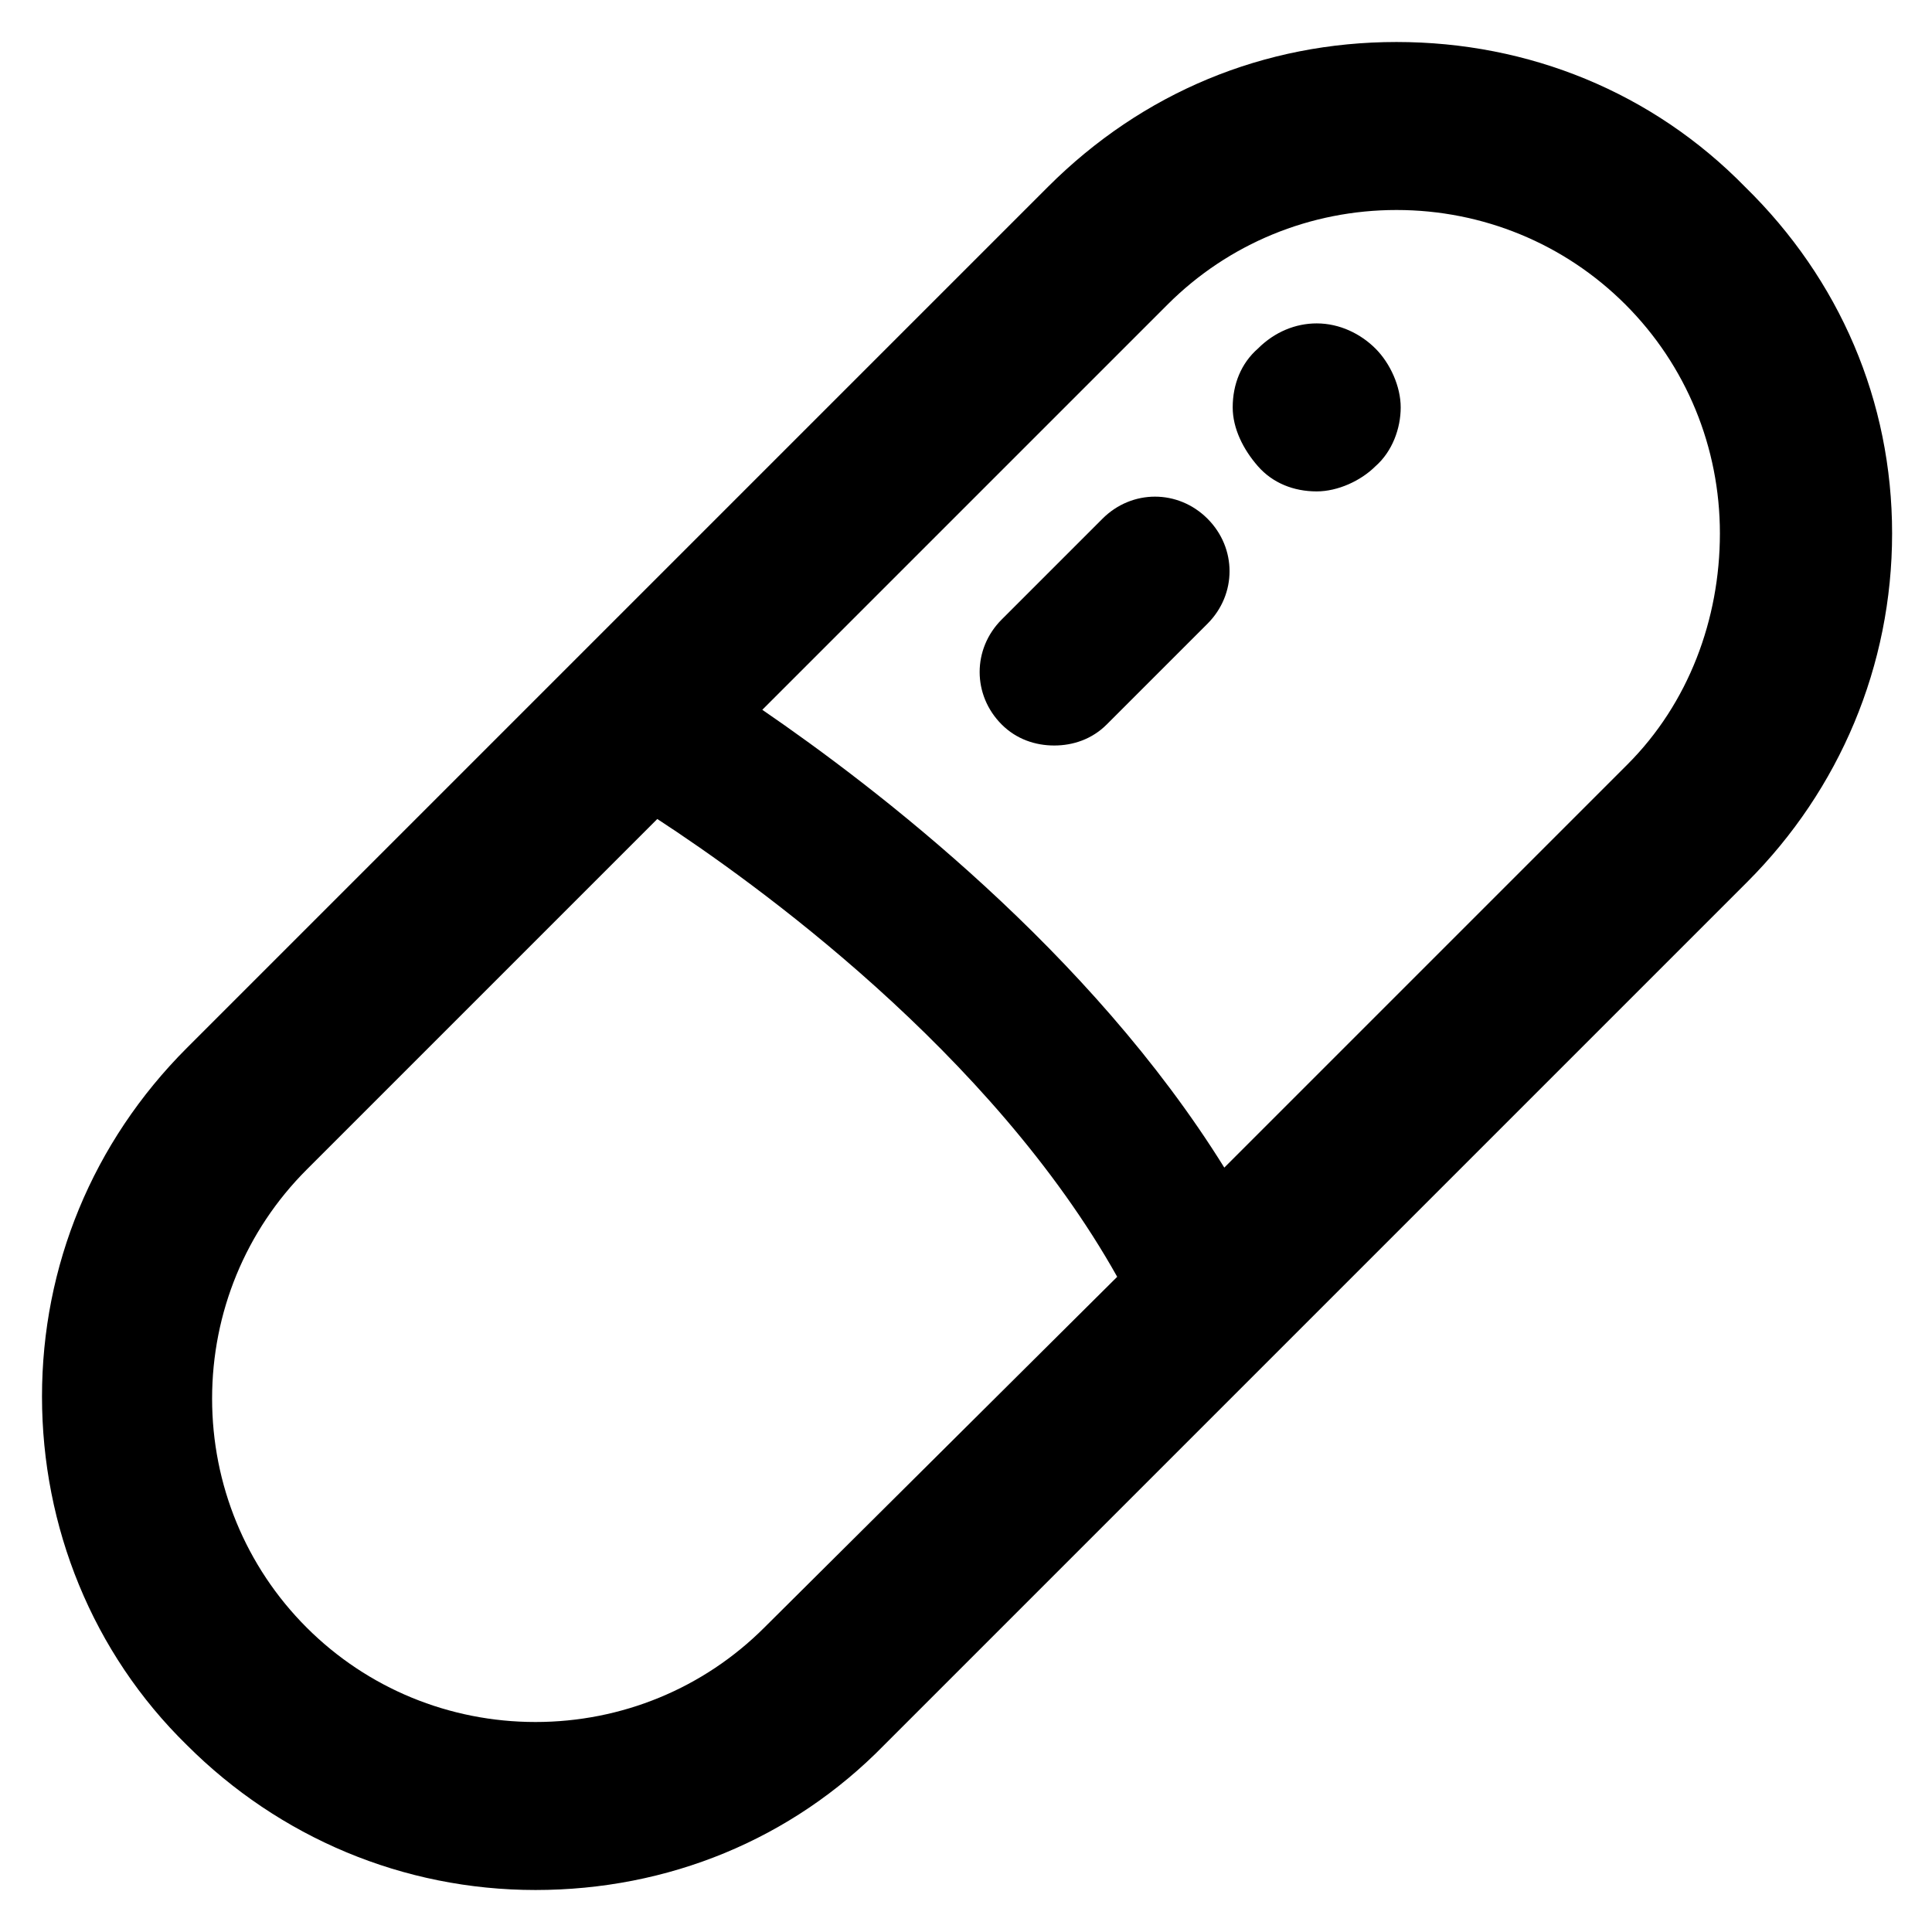
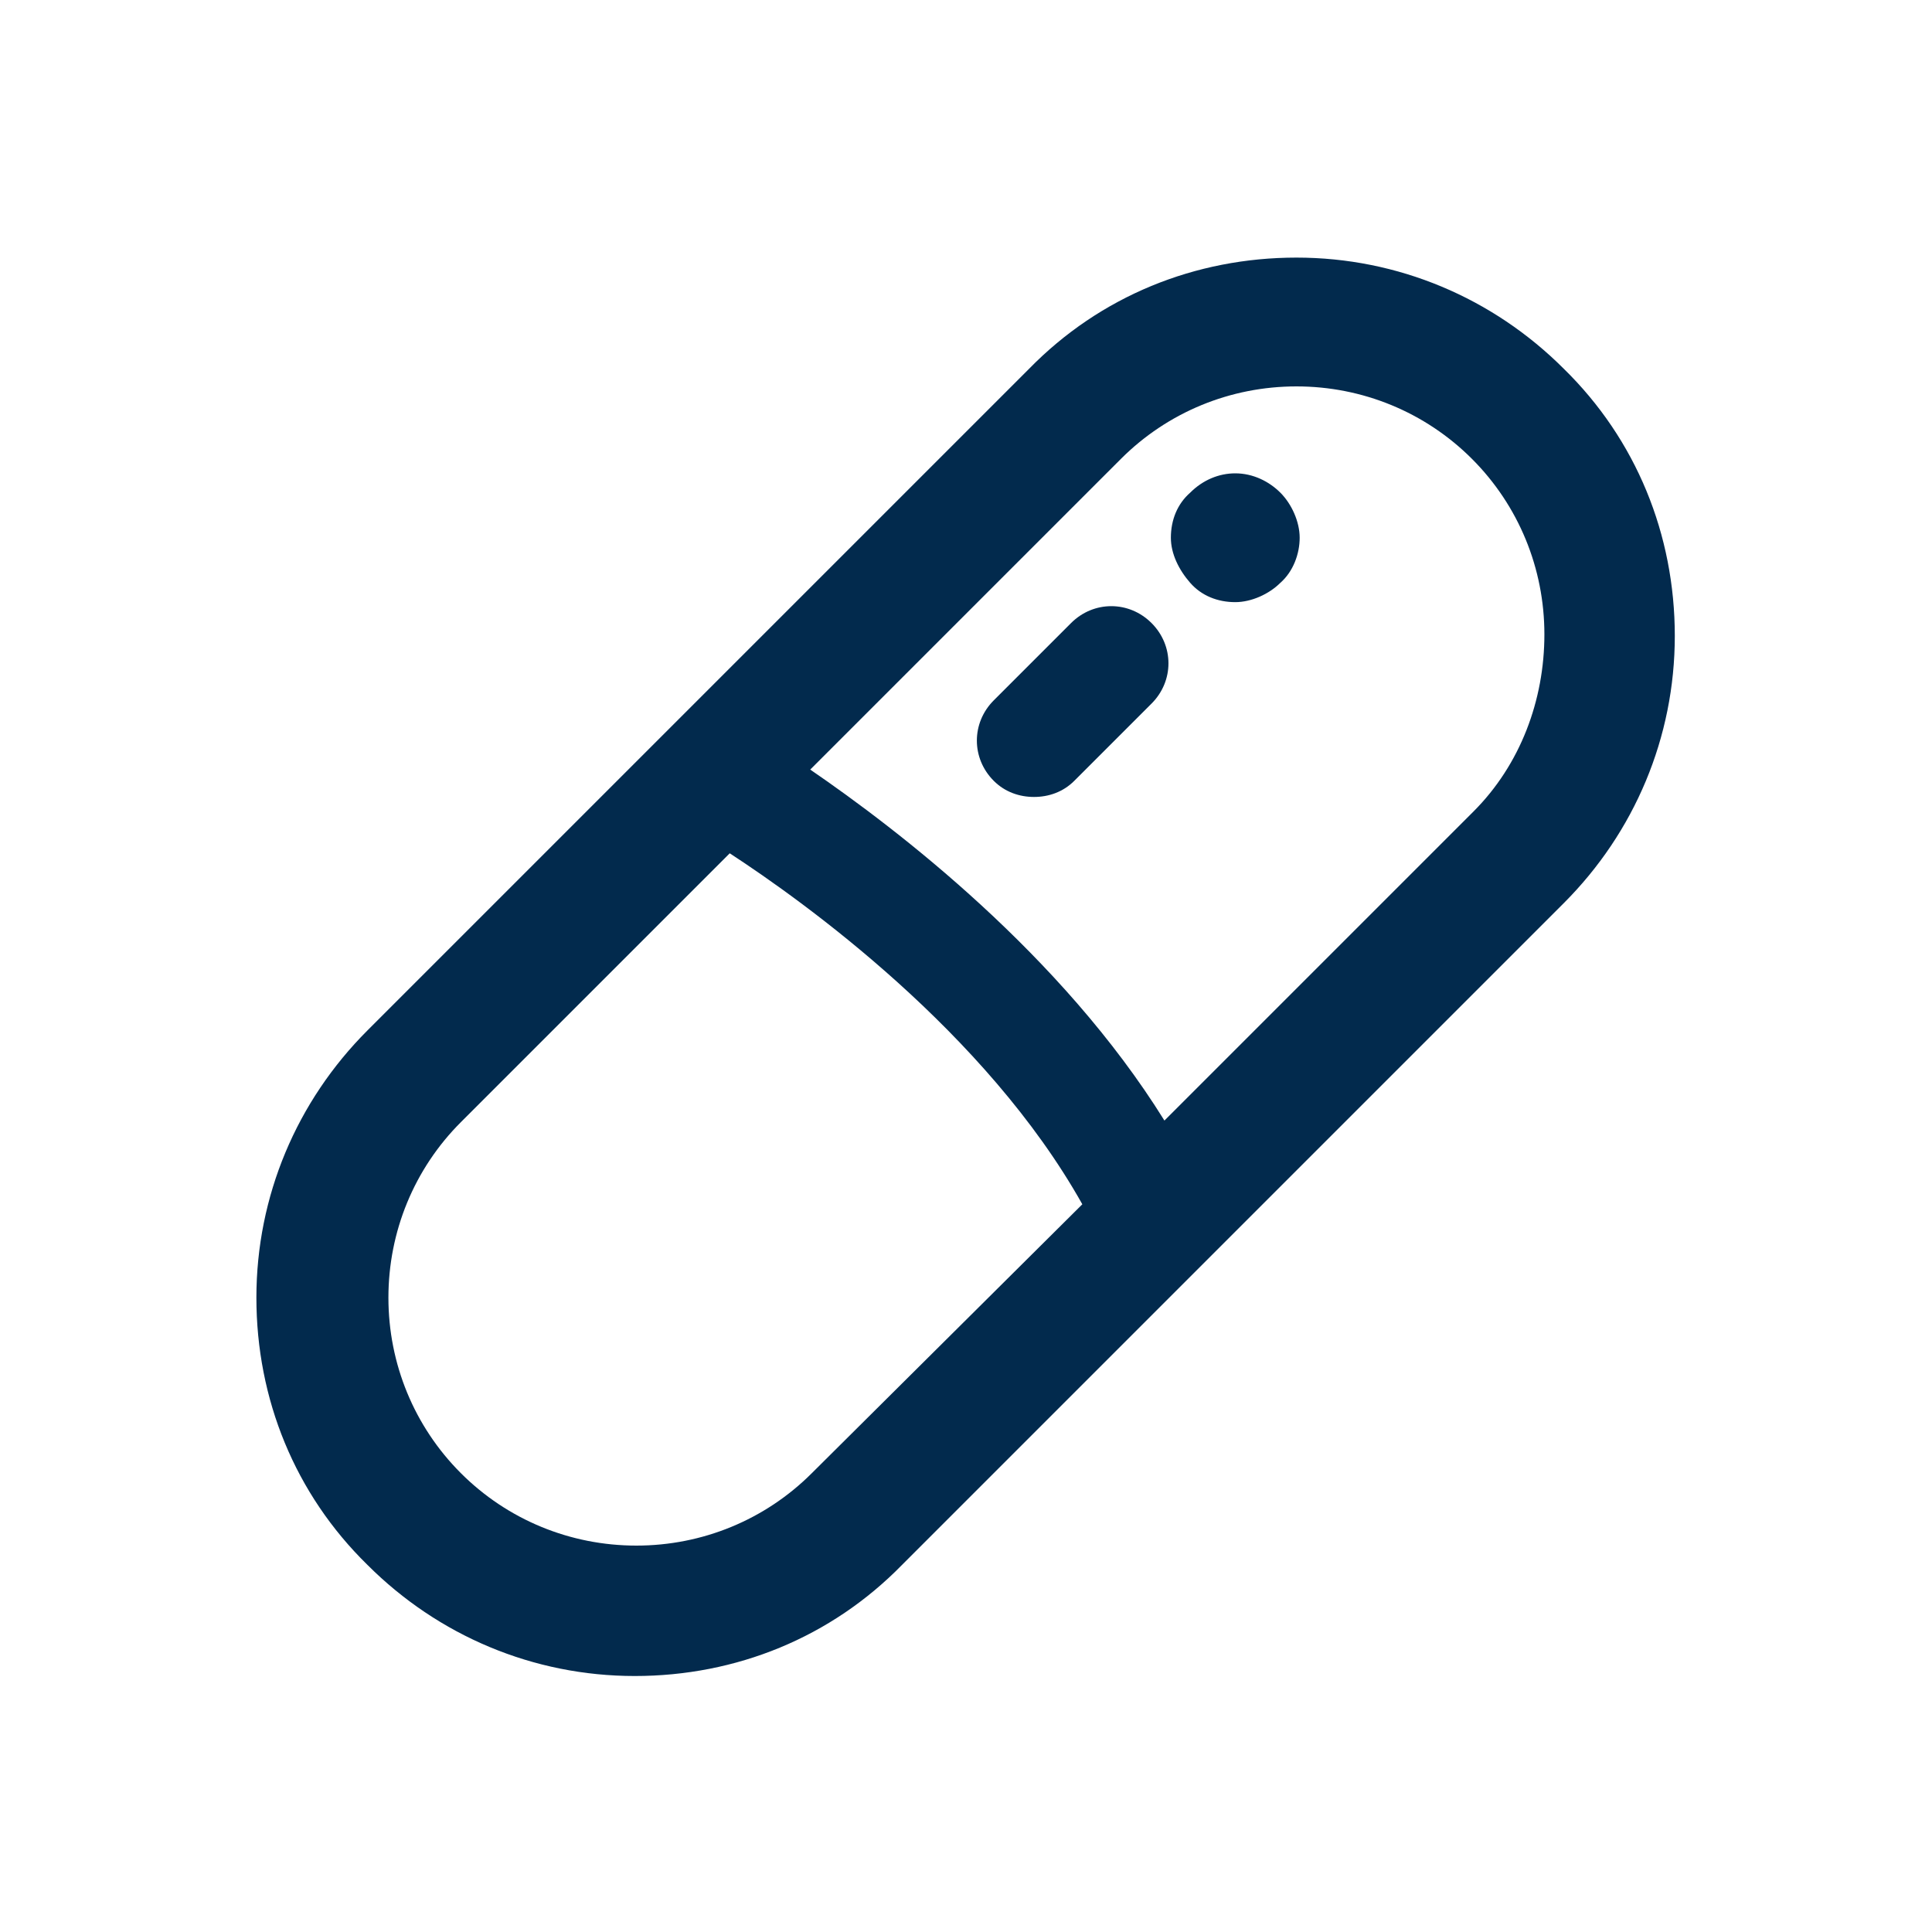
- <svg xmlns="http://www.w3.org/2000/svg" version="1.1" id="Layer_1" x="0px" y="0px" width="92px" height="92px" viewBox="0 0 92 92" enable-background="new 0 0 92 92" xml:space="preserve">
-   <path id="XMLID_2257_" d="M83.1,8.9C78.7,4.4,72.8,2,66.5,2S54.4,4.4,49.9,8.9L8.9,49.9C4.4,54.4,2,60.3,2,66.5s2.4,12.2,6.9,16.6  c4.4,4.4,10.3,6.9,16.6,6.9s12.2-2.4,16.6-6.9l41.1-41.1c4.4-4.4,6.9-10.3,6.9-16.6S87.6,13.3,83.1,8.9z M36.4,77.5  c-2.9,2.9-6.8,4.5-10.9,4.5s-8-1.6-10.9-4.5c-2.9-2.9-4.5-6.8-4.5-10.9s1.6-8,4.5-10.9l16.7-16.7c4.6,3,15.9,11.1,21.9,21.8  L36.4,77.5z M77.5,36.4L58.3,55.6c-6.4-10.3-16.6-18.1-22-21.8l19.3-19.3c2.9-2.9,6.8-4.5,10.9-4.5s8,1.6,10.9,4.5l0,0  c2.9,2.9,4.5,6.8,4.5,10.9S80.4,33.5,77.5,36.4z M57.5,24.7c1.4,1.4,1.4,3.6,0,5l-4.8,4.8c-0.7,0.7-1.6,1-2.5,1s-1.8-0.3-2.5-1  c-1.4-1.4-1.4-3.6,0-5l4.8-4.8C53.9,23.3,56.1,23.3,57.5,24.7z M65.5,16.6c0.7,0.7,1.2,1.8,1.2,2.8c0,1-0.4,2.1-1.2,2.8  c-0.7,0.7-1.8,1.2-2.8,1.2c-1.1,0-2.1-0.4-2.8-1.2c-0.7-0.8-1.2-1.8-1.2-2.8c0-1.1,0.4-2.1,1.2-2.8c0.8-0.8,1.8-1.2,2.8-1.2  C63.8,15.4,64.8,15.9,65.5,16.6z" />
+ <svg xmlns="http://www.w3.org/2000/svg" width="24" height="24" viewBox="0 0 24 24" fill="none">
+   <path d="M19.425 4.58C18.545 3.7 17.365 3.2 16.105 3.2C14.845 3.2 13.665 3.68 12.785 4.58L4.565 12.8C3.685 13.68 3.185 14.86 3.185 16.12C3.185 17.38 3.665 18.56 4.565 19.44C5.445 20.32 6.625 20.82 7.885 20.82C9.145 20.82 10.325 20.34 11.205 19.44L19.425 11.22C20.305 10.34 20.805 9.16 20.805 7.9C20.805 6.64 20.325 5.46 19.425 4.58ZM10.085 18.3C9.505 18.88 8.725 19.2 7.905 19.2C7.085 19.2 6.305 18.88 5.725 18.3C5.145 17.72 4.825 16.94 4.825 16.12C4.825 15.3 5.145 14.52 5.725 13.94L9.065 10.6C9.985 11.2 12.245 12.82 13.445 14.96L10.085 18.3ZM18.305 10.08L14.465 13.92C13.185 11.86 11.145 10.3 10.065 9.56L13.925 5.7C14.505 5.12 15.285 4.8 16.105 4.8C16.925 4.8 17.705 5.12 18.285 5.7C18.865 6.28 19.185 7.06 19.185 7.88C19.185 8.7 18.885 9.5 18.305 10.08ZM14.305 7.74C14.585 8.02 14.585 8.46 14.305 8.74L13.345 9.7C13.205 9.84 13.025 9.9 12.845 9.9C12.665 9.9 12.485 9.84 12.345 9.7C12.065 9.42 12.065 8.98 12.345 8.7L13.305 7.74C13.585 7.46 14.025 7.46 14.305 7.74ZM15.905 6.12C16.045 6.26 16.145 6.48 16.145 6.68C16.145 6.88 16.065 7.1 15.905 7.24C15.765 7.38 15.545 7.48 15.345 7.48C15.125 7.48 14.925 7.4 14.785 7.24C14.645 7.08 14.545 6.88 14.545 6.68C14.545 6.46 14.625 6.26 14.785 6.12C14.945 5.96 15.145 5.88 15.345 5.88C15.565 5.88 15.765 5.98 15.905 6.12Z" fill="#022A4D" />
</svg>
